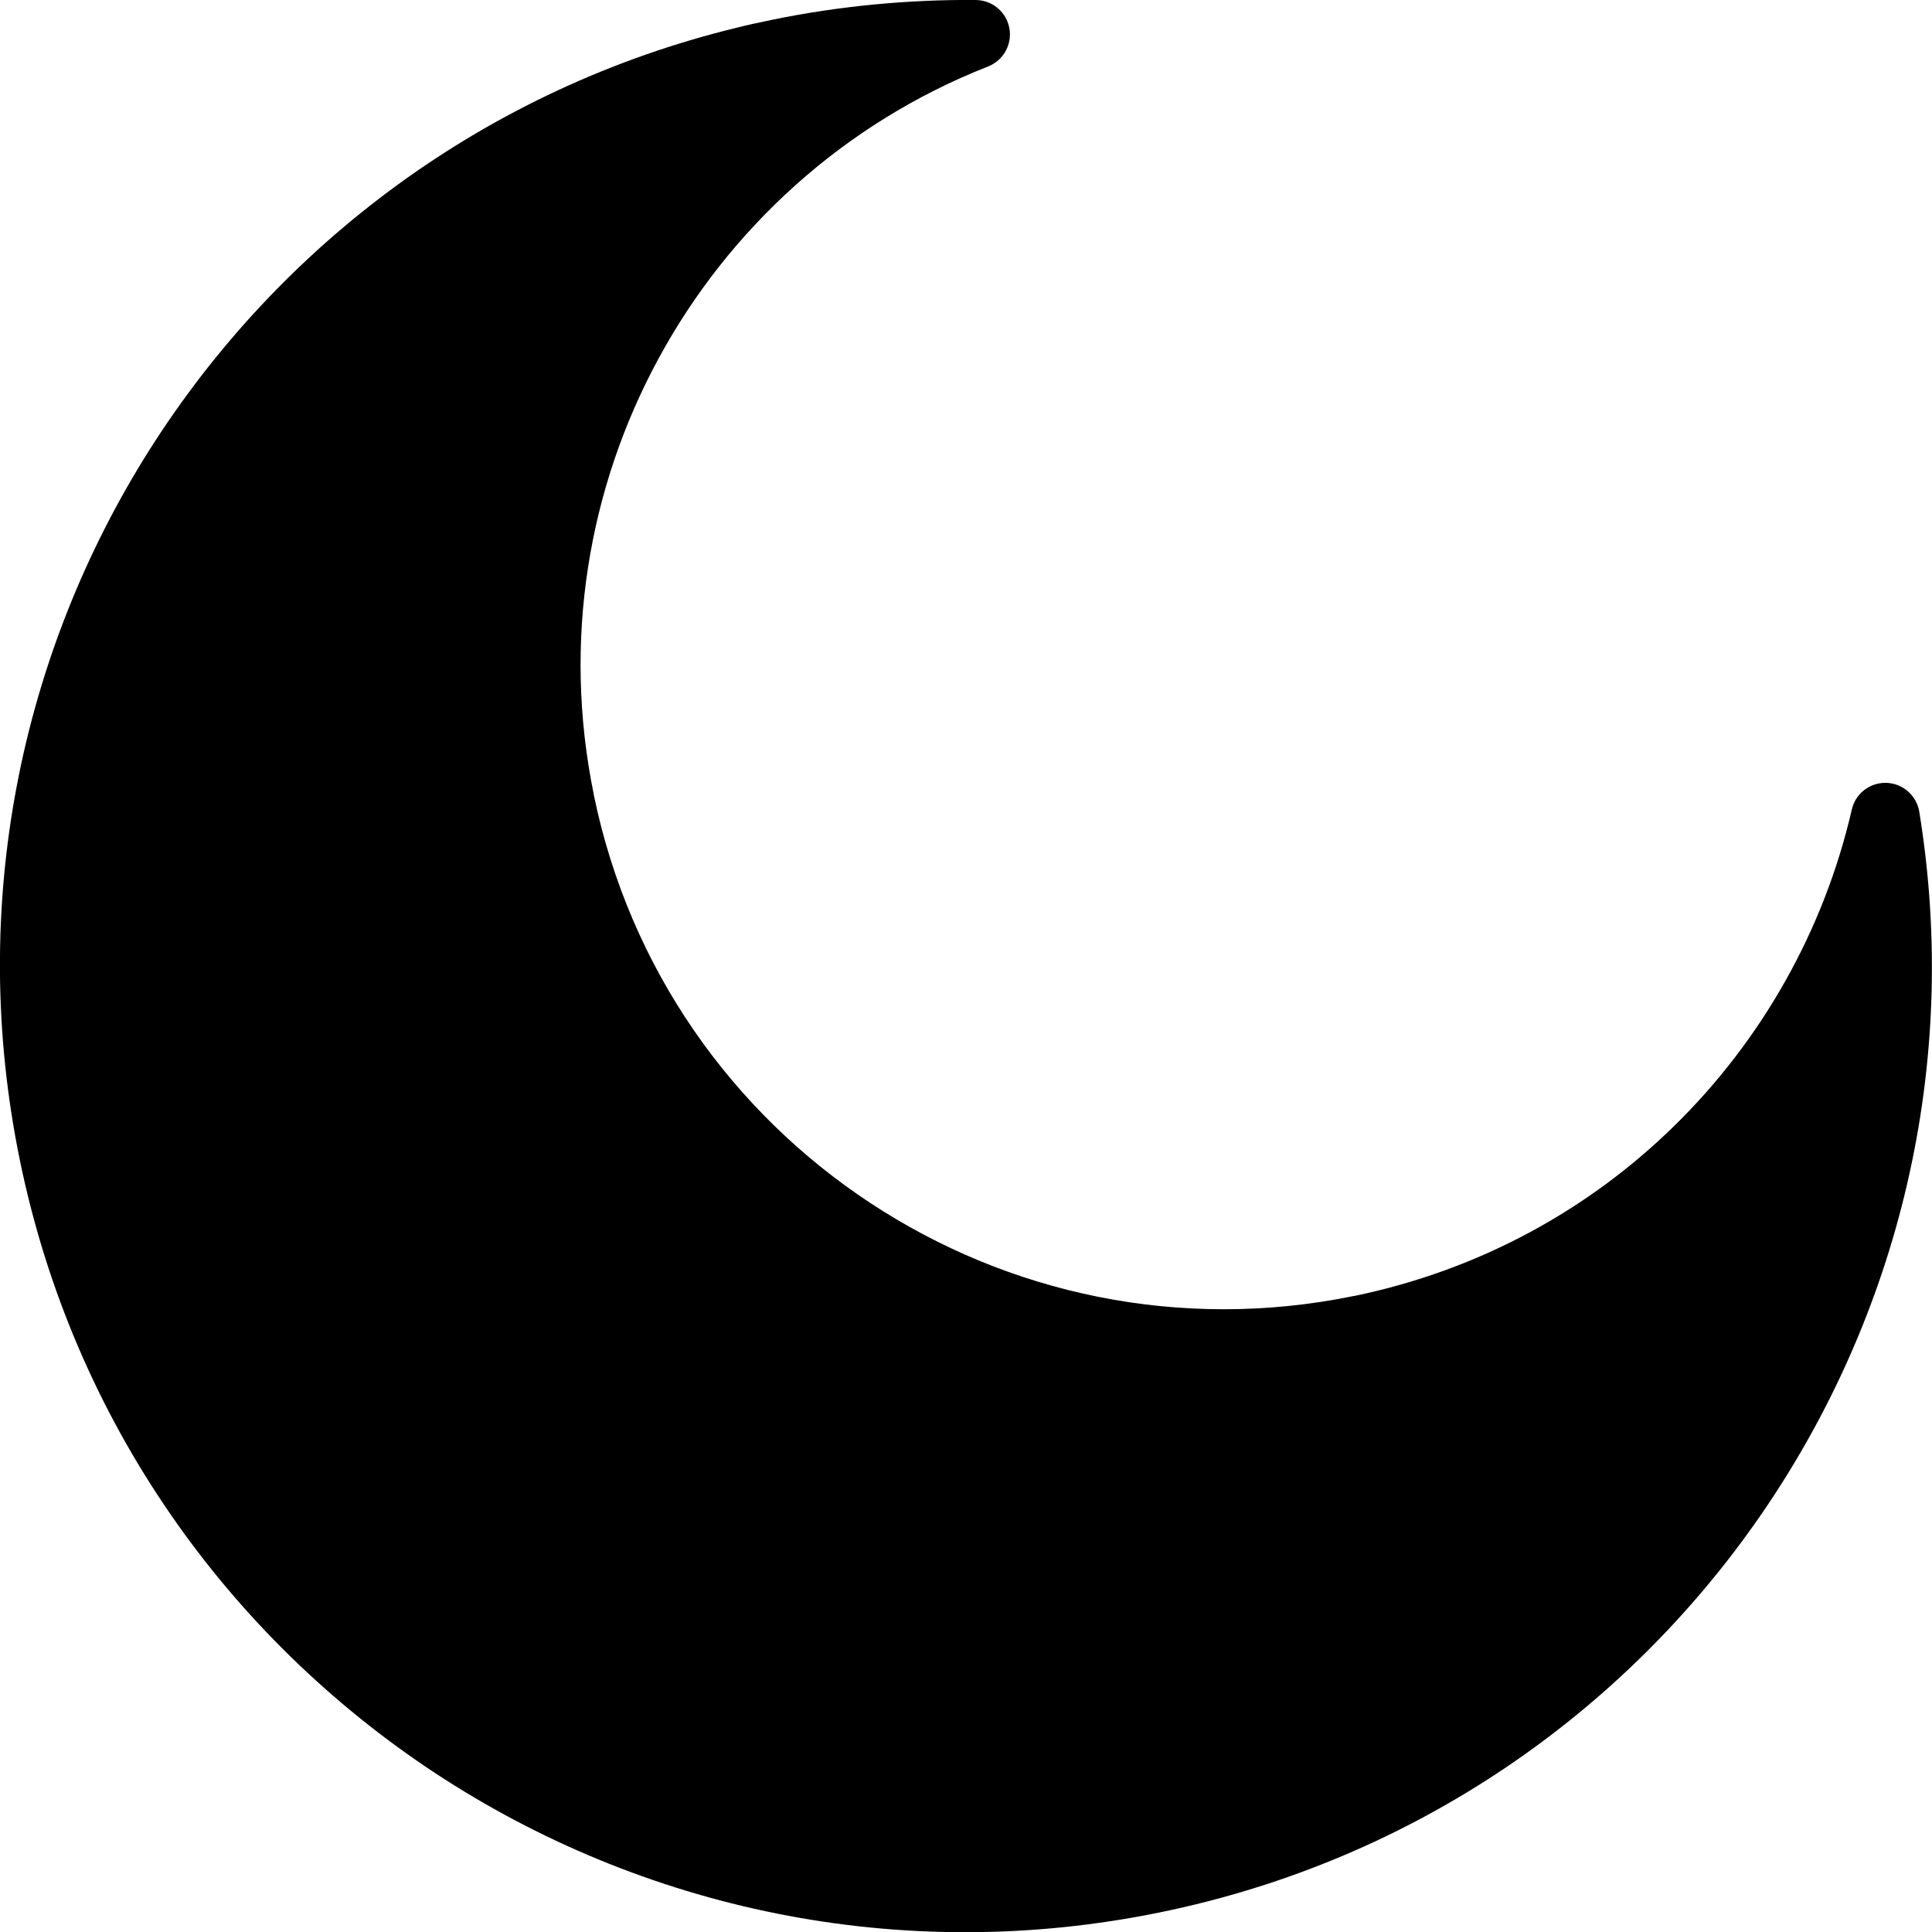
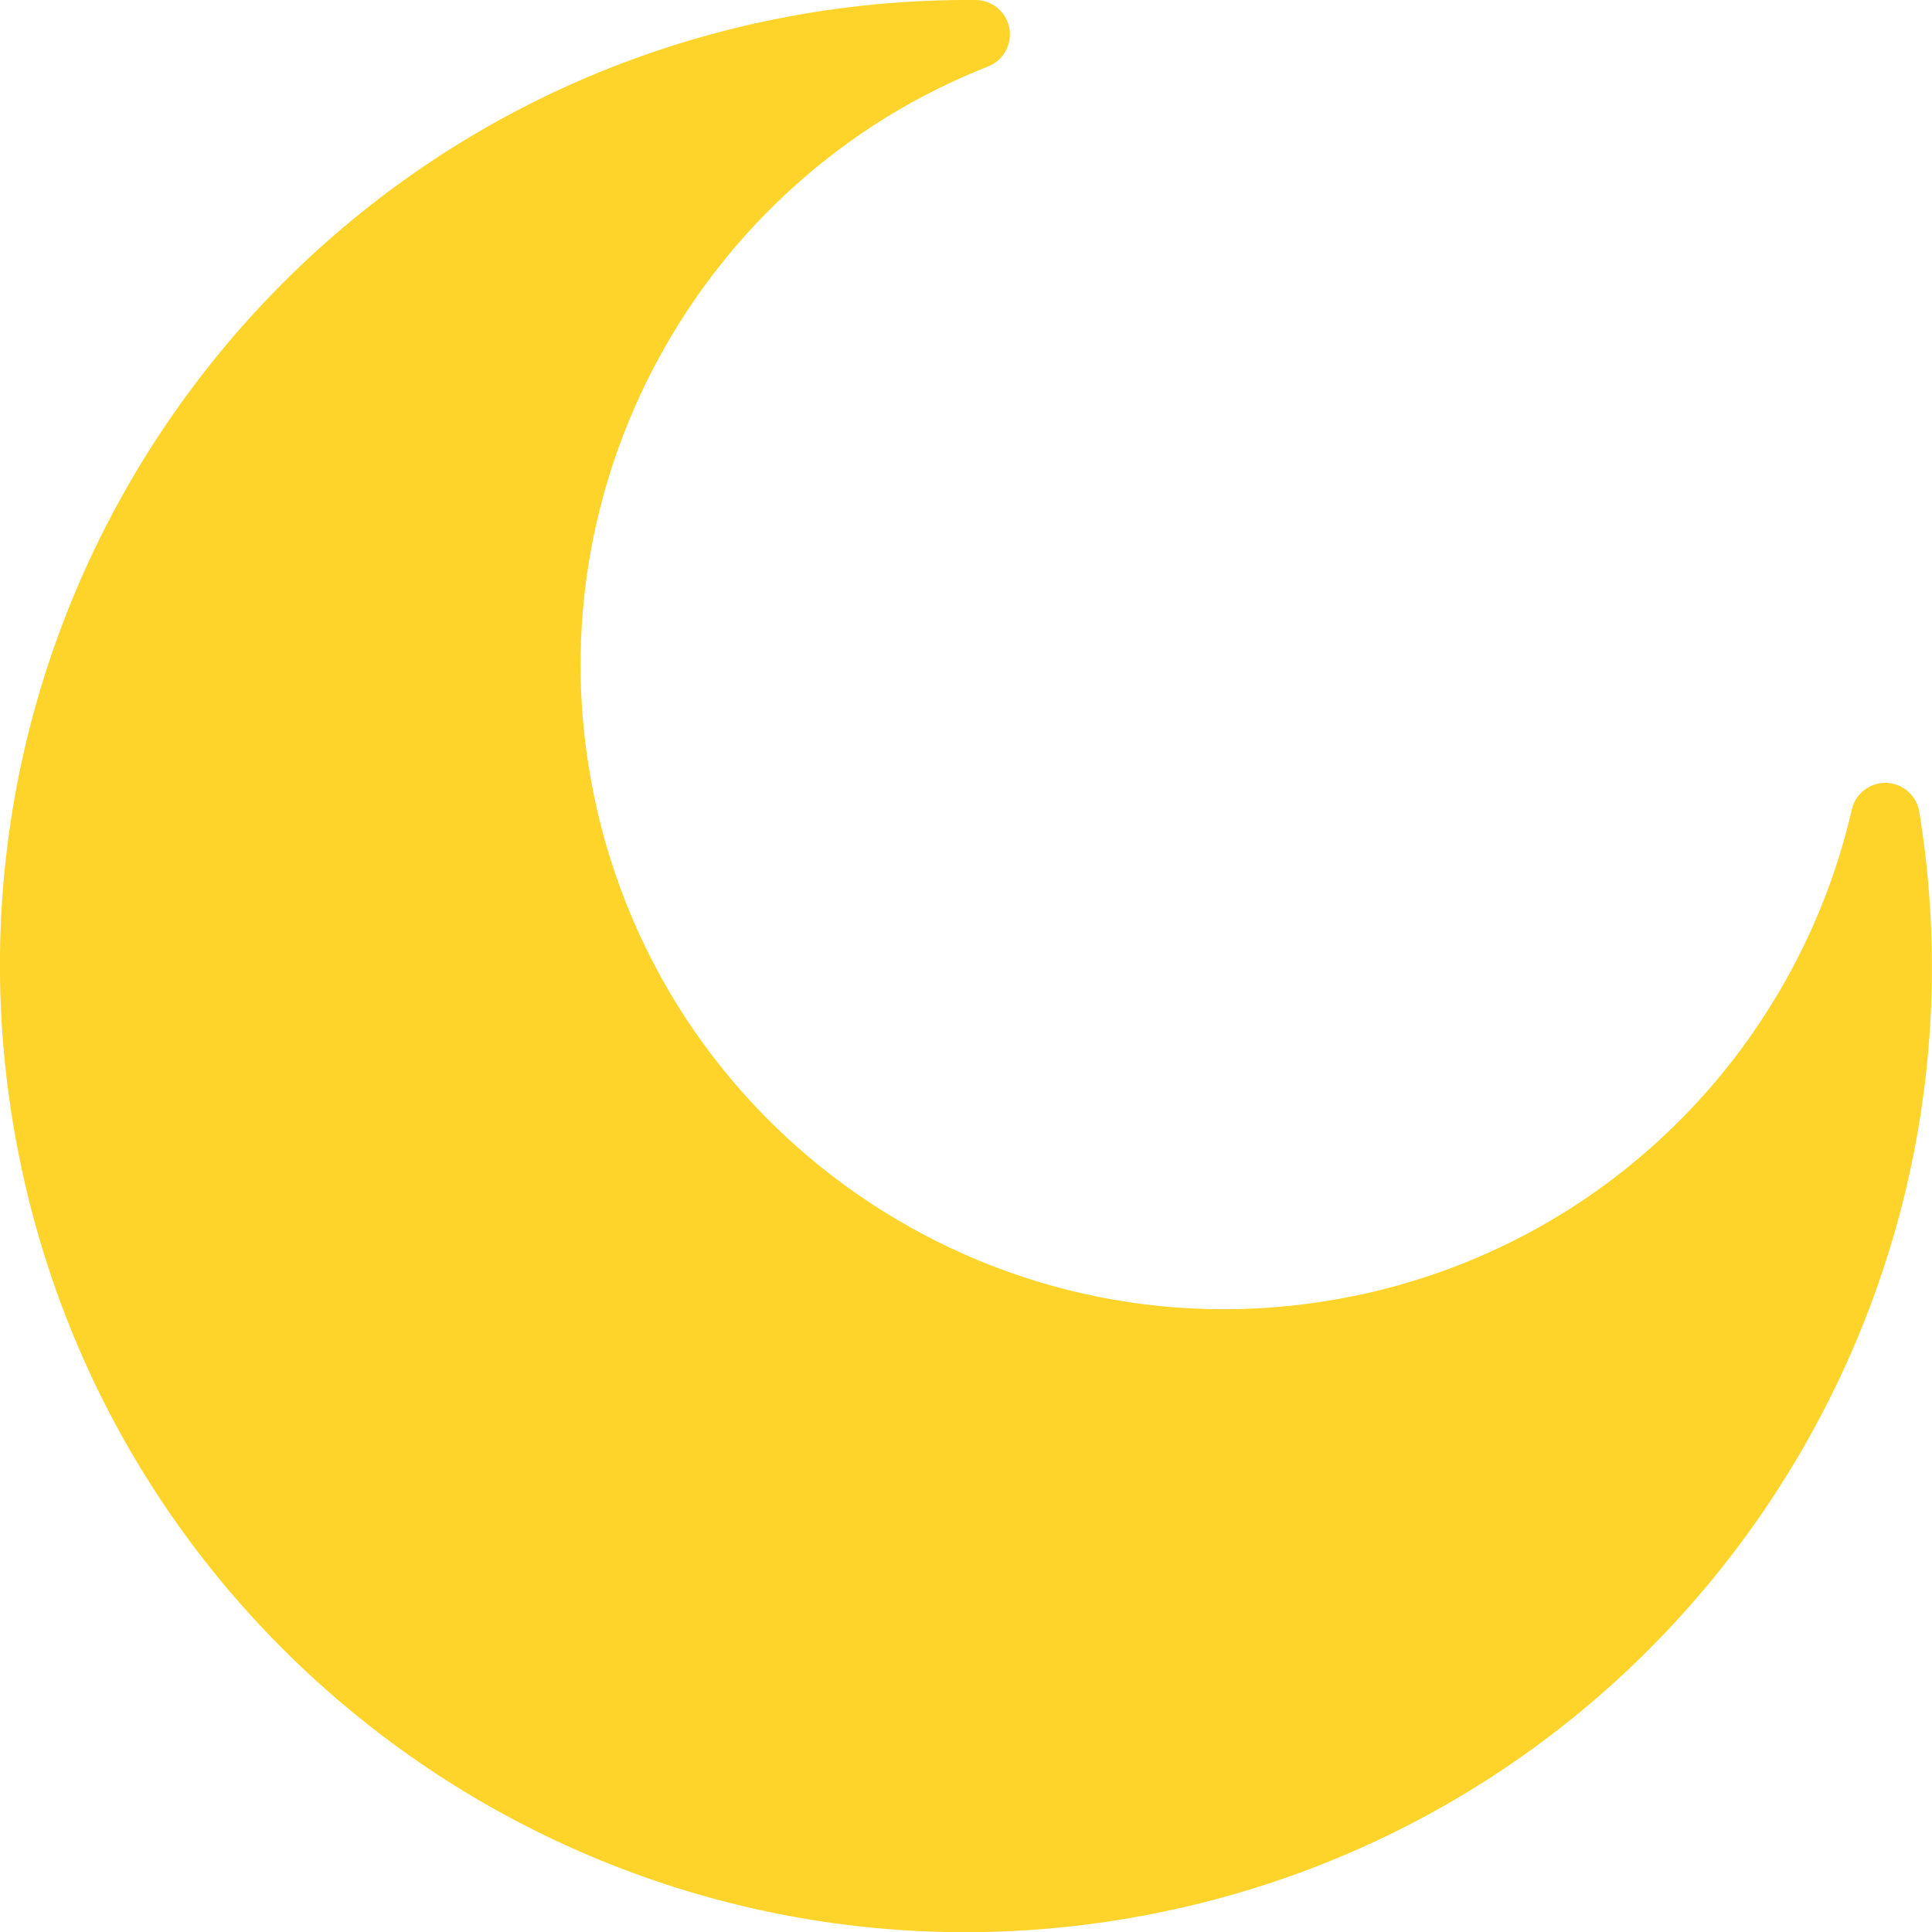
<svg xmlns="http://www.w3.org/2000/svg" version="1.1" id="Layer_1" x="0px" y="0px" viewBox="0 0 122.88 122.89" style="enable-background:new 0 0 122.88 122.89" xml:space="preserve">
-   <g>
-     <path d="M49.06,1.27c2.17-0.45,4.34-0.77,6.48-0.98c2.2-0.21,4.38-0.31,6.53-0.29c1.21,0.01,2.18,1,2.17,2.21 c-0.01,0.93-0.6,1.72-1.42,2.03c-9.15,3.6-16.47,10.31-20.96,18.62c-4.42,8.17-6.1,17.88-4.09,27.68l0.01,0.07 c2.29,11.06,8.83,20.15,17.58,25.91c8.74,5.76,19.67,8.18,30.73,5.92l0.07-0.01c7.96-1.65,14.89-5.49,20.3-10.78 c5.6-5.47,9.56-12.48,11.33-20.16c0.27-1.18,1.45-1.91,2.62-1.64c0.89,0.21,1.53,0.93,1.67,1.78c2.64,16.2-1.35,32.07-10.06,44.71 c-8.67,12.58-22.03,21.97-38.18,25.29c-16.62,3.42-33.05-0.22-46.18-8.86C14.52,104.1,4.69,90.45,1.27,73.83 C-2.07,57.6,1.32,41.55,9.53,28.58C17.78,15.57,30.88,5.64,46.91,1.75c0.31-0.08,0.67-0.16,1.06-0.25l0.01,0l0,0L49.06,1.27 L49.06,1.27z" />
+   <defs id="defs1" />
+   <g id="g1" style="fill:#ffd42a">
+     <path d="M49.06,1.27c2.17-0.45,4.34-0.77,6.48-0.98c2.2-0.21,4.38-0.31,6.53-0.29c1.21,0.01,2.18,1,2.17,2.21 c-0.01,0.93-0.6,1.72-1.42,2.03c-9.15,3.6-16.47,10.31-20.96,18.62c-4.42,8.17-6.1,17.88-4.09,27.68l0.01,0.07 c2.29,11.06,8.83,20.15,17.58,25.91c8.74,5.76,19.67,8.18,30.73,5.92l0.07-0.01c7.96-1.65,14.89-5.49,20.3-10.78 c5.6-5.47,9.56-12.48,11.33-20.16c0.27-1.18,1.45-1.91,2.62-1.64c0.89,0.21,1.53,0.93,1.67,1.78c2.64,16.2-1.35,32.07-10.06,44.71 c-8.67,12.58-22.03,21.97-38.18,25.29c-16.62,3.42-33.05-0.22-46.18-8.86C14.52,104.1,4.69,90.45,1.27,73.83 C-2.07,57.6,1.32,41.55,9.53,28.58C17.78,15.57,30.88,5.64,46.91,1.75c0.31-0.08,0.67-0.16,1.06-0.25l0.01,0l0,0L49.06,1.27 L49.06,1.27z" id="path1" style="fill:#ffd42a" />
  </g>
</svg>
